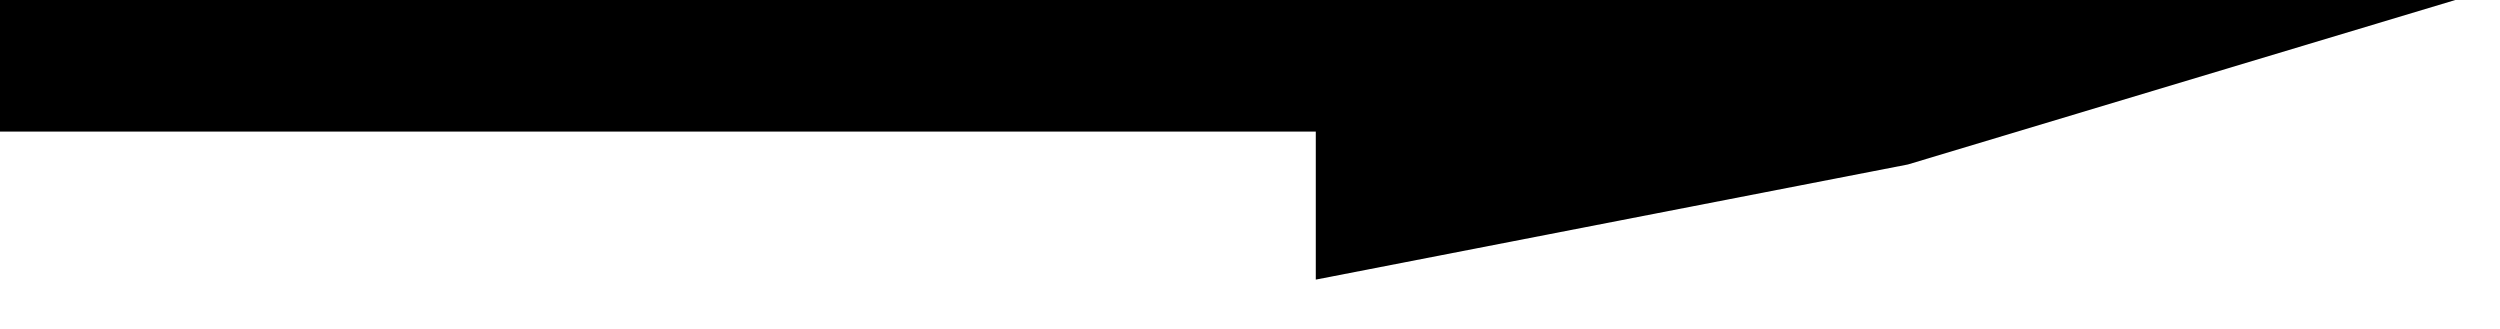
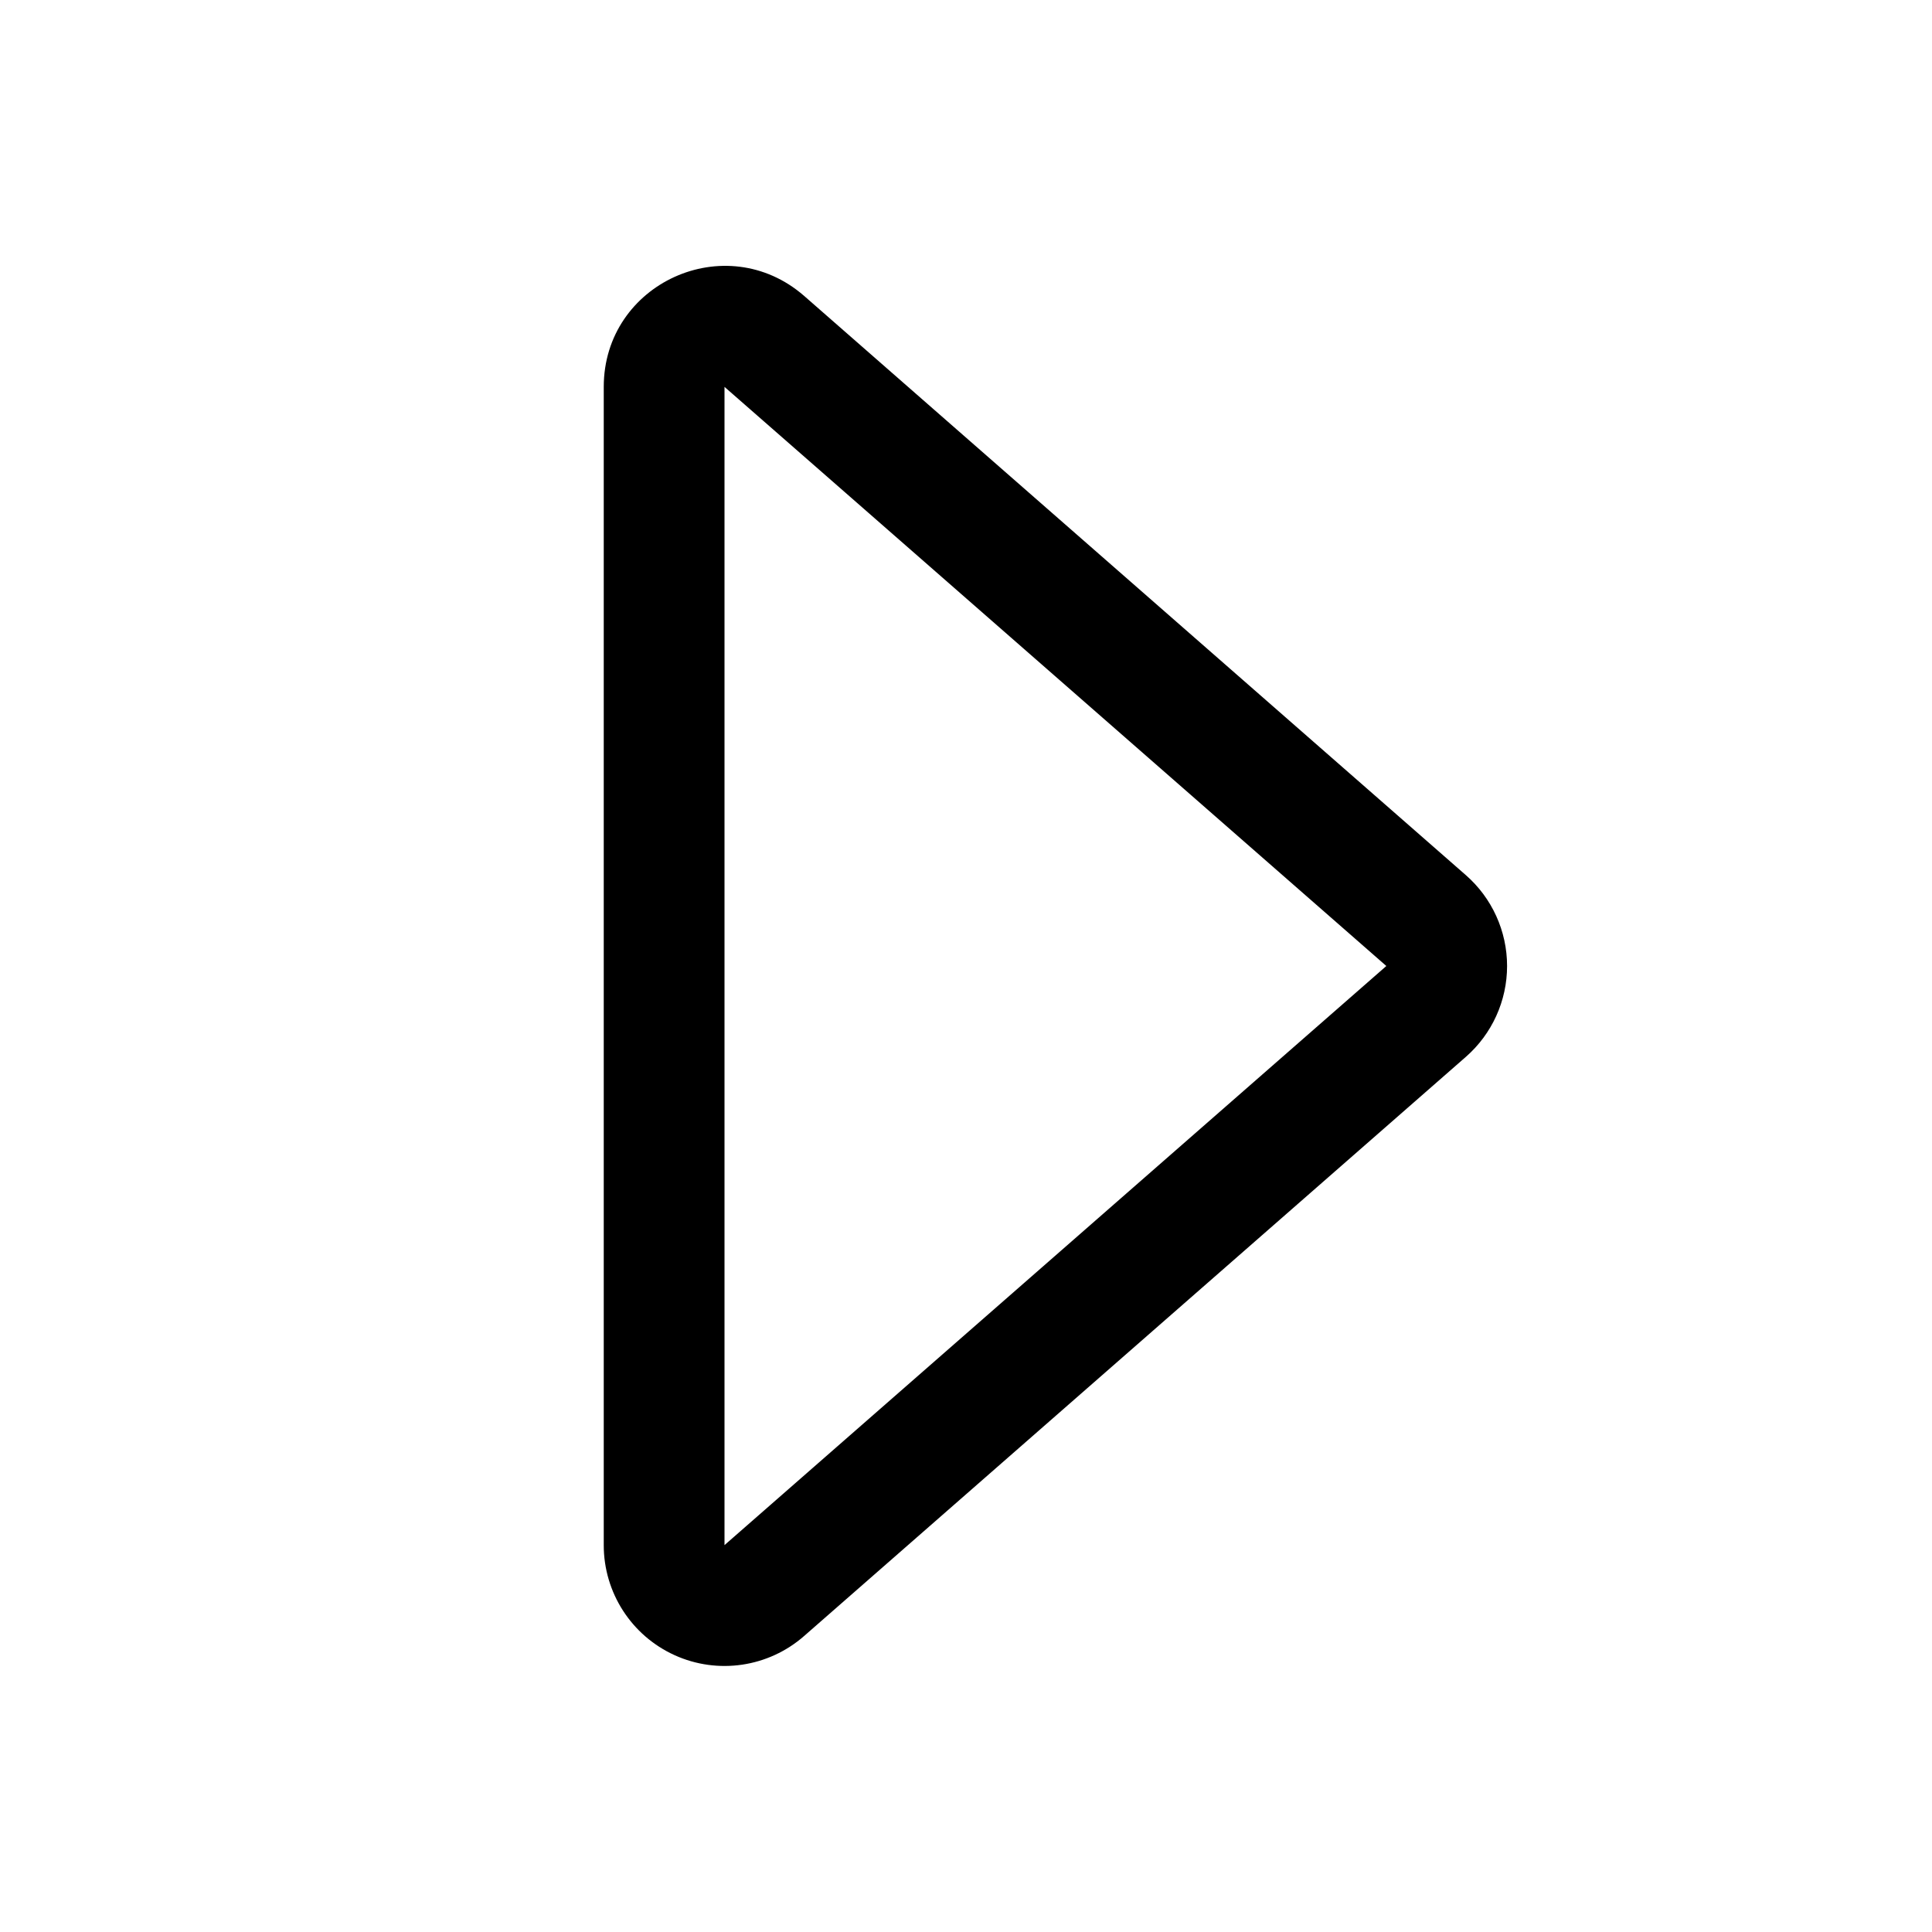
- <svg xmlns="http://www.w3.org/2000/svg" width="38" height="5" viewBox="0 0 38 5" fill="none">
-   <line y1="1" x2="30" y2="1" stroke="black" stroke-width="2" />
-   <path d="M20 4.25L20 1.51421e-06L37.321 0L29 2.5L20 4.25Z" fill="black" />
+ <svg xmlns="http://www.w3.org/2000/svg" width="16" height="16" viewBox="0 0 16 16">
+   <path d="M6 12.796V3.204L11.481 8 6 12.796zm.659.753 5.48-4.796a1 1 0 0 0 0-1.506L6.66 2.451C6.011 1.885 5 2.345 5 3.204v9.592a1 1 0 0 0 1.659.753z" />
</svg>
